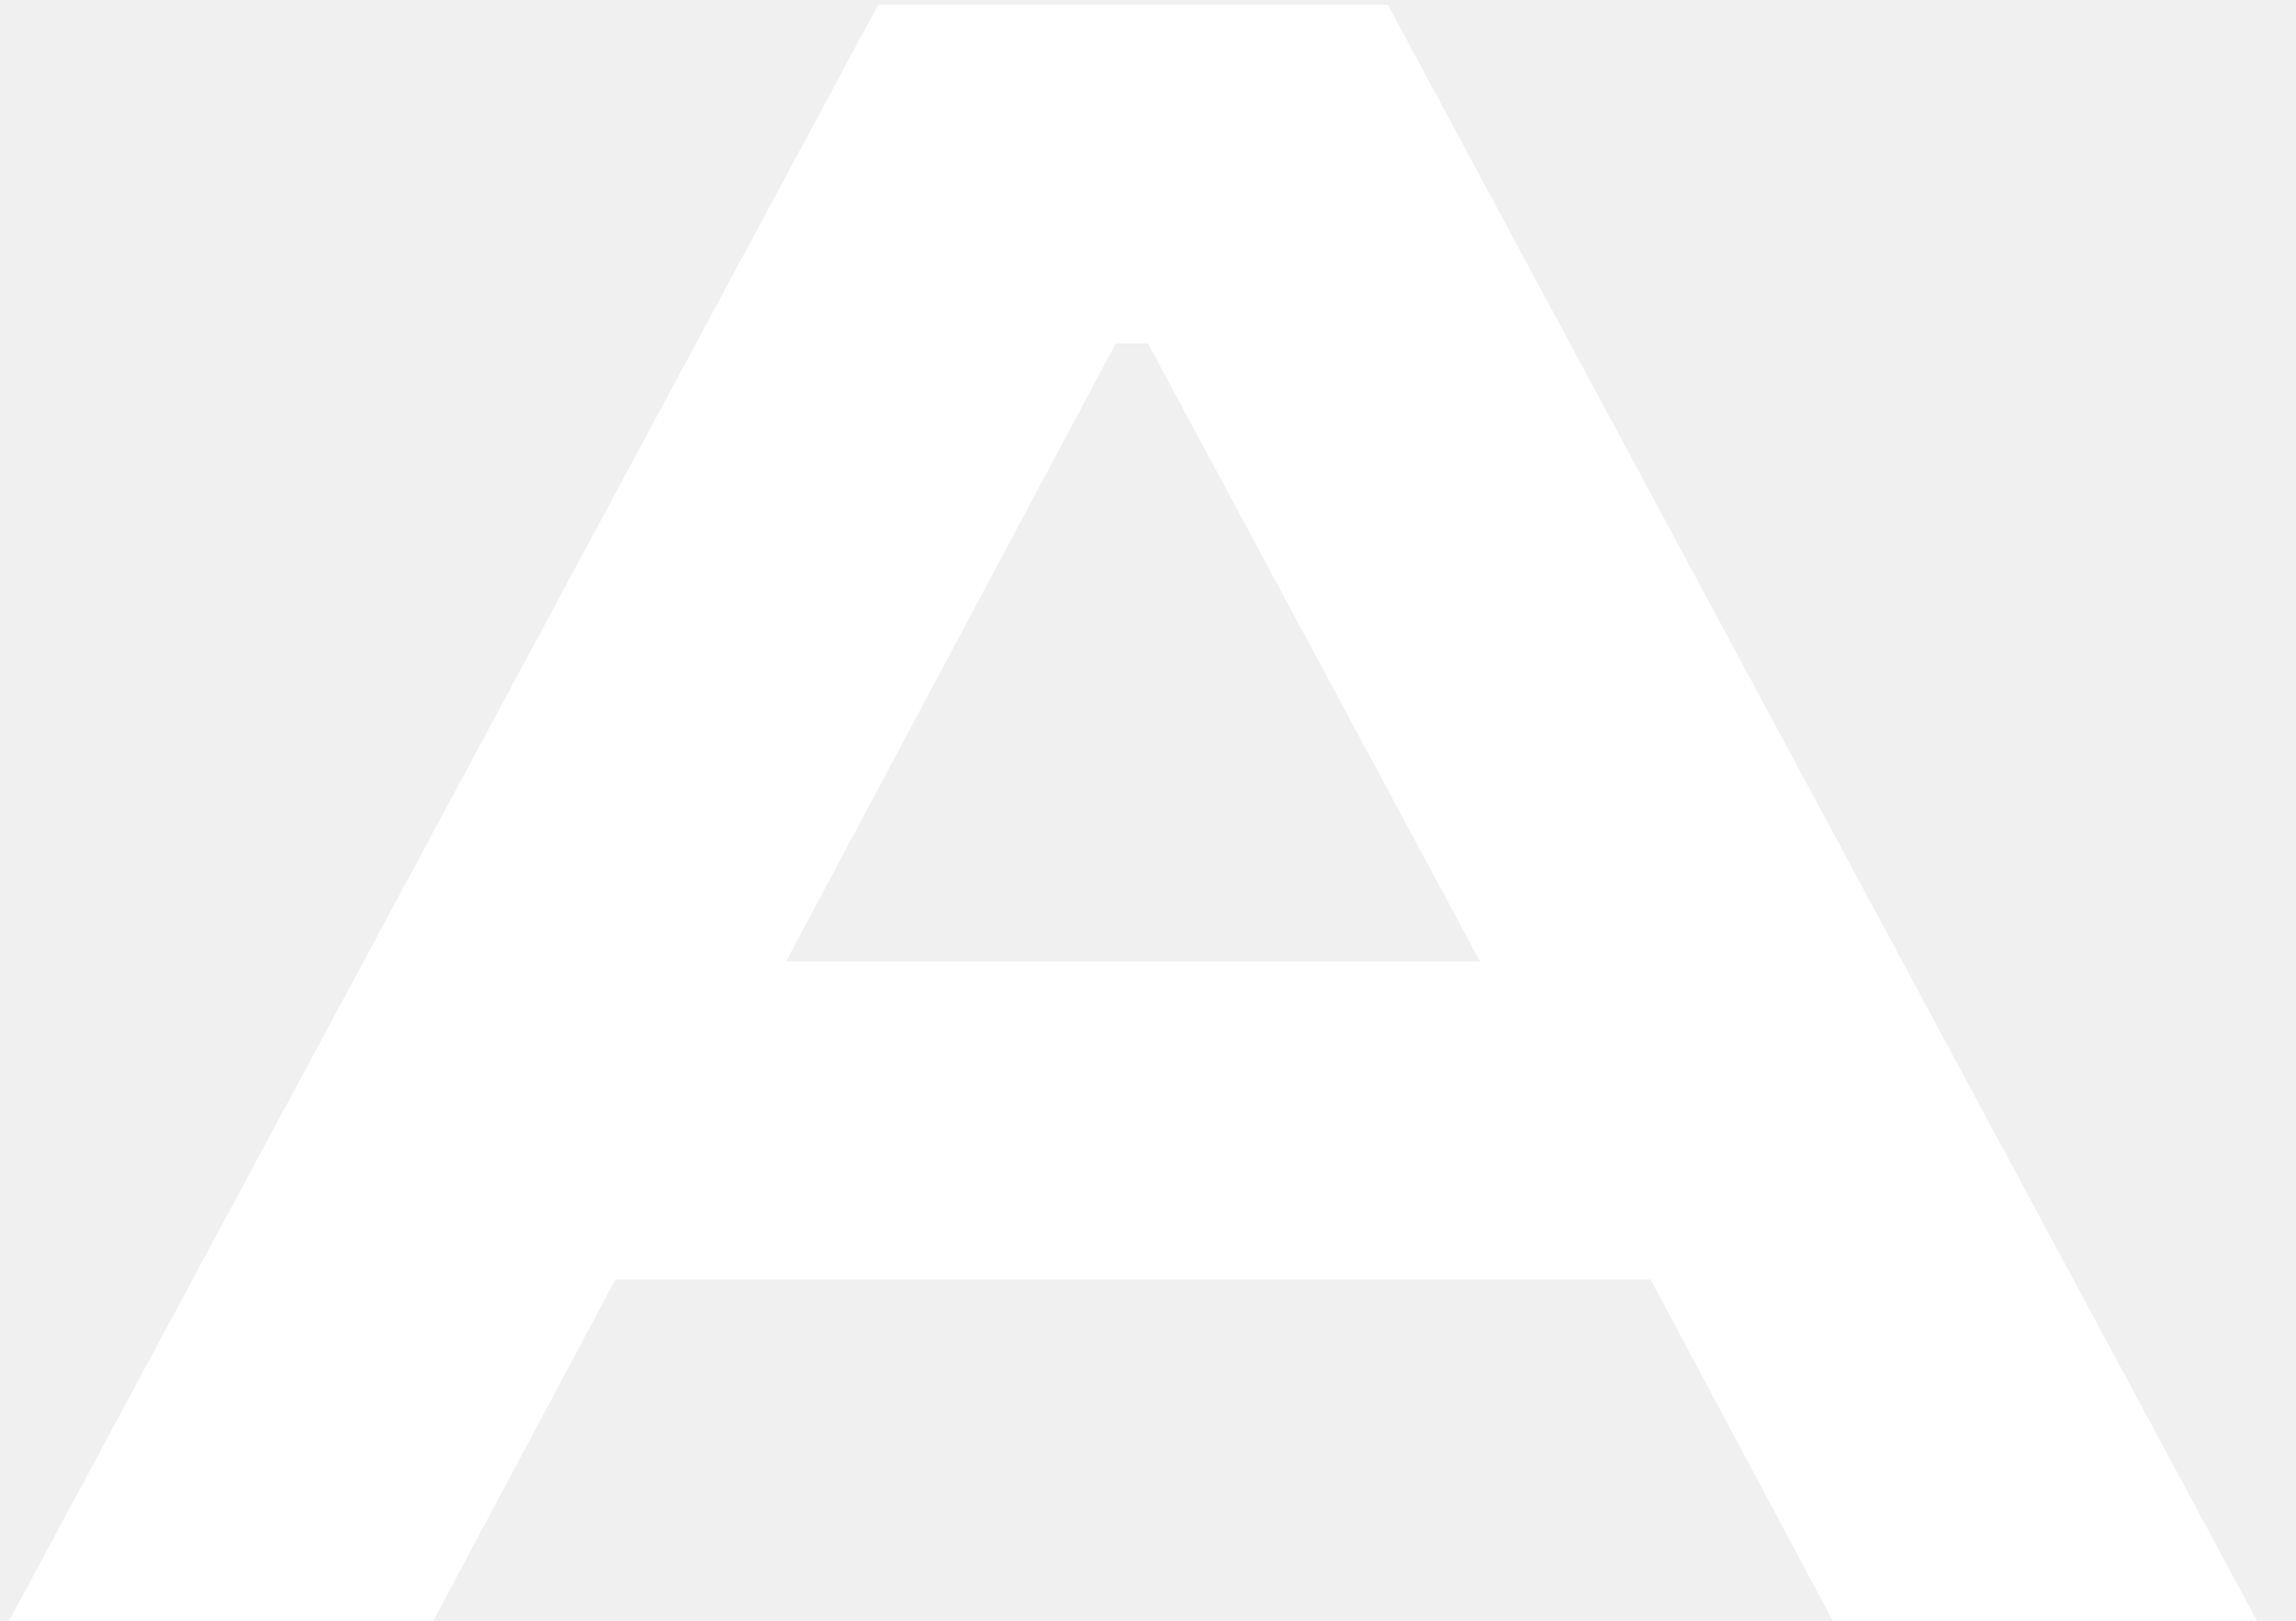
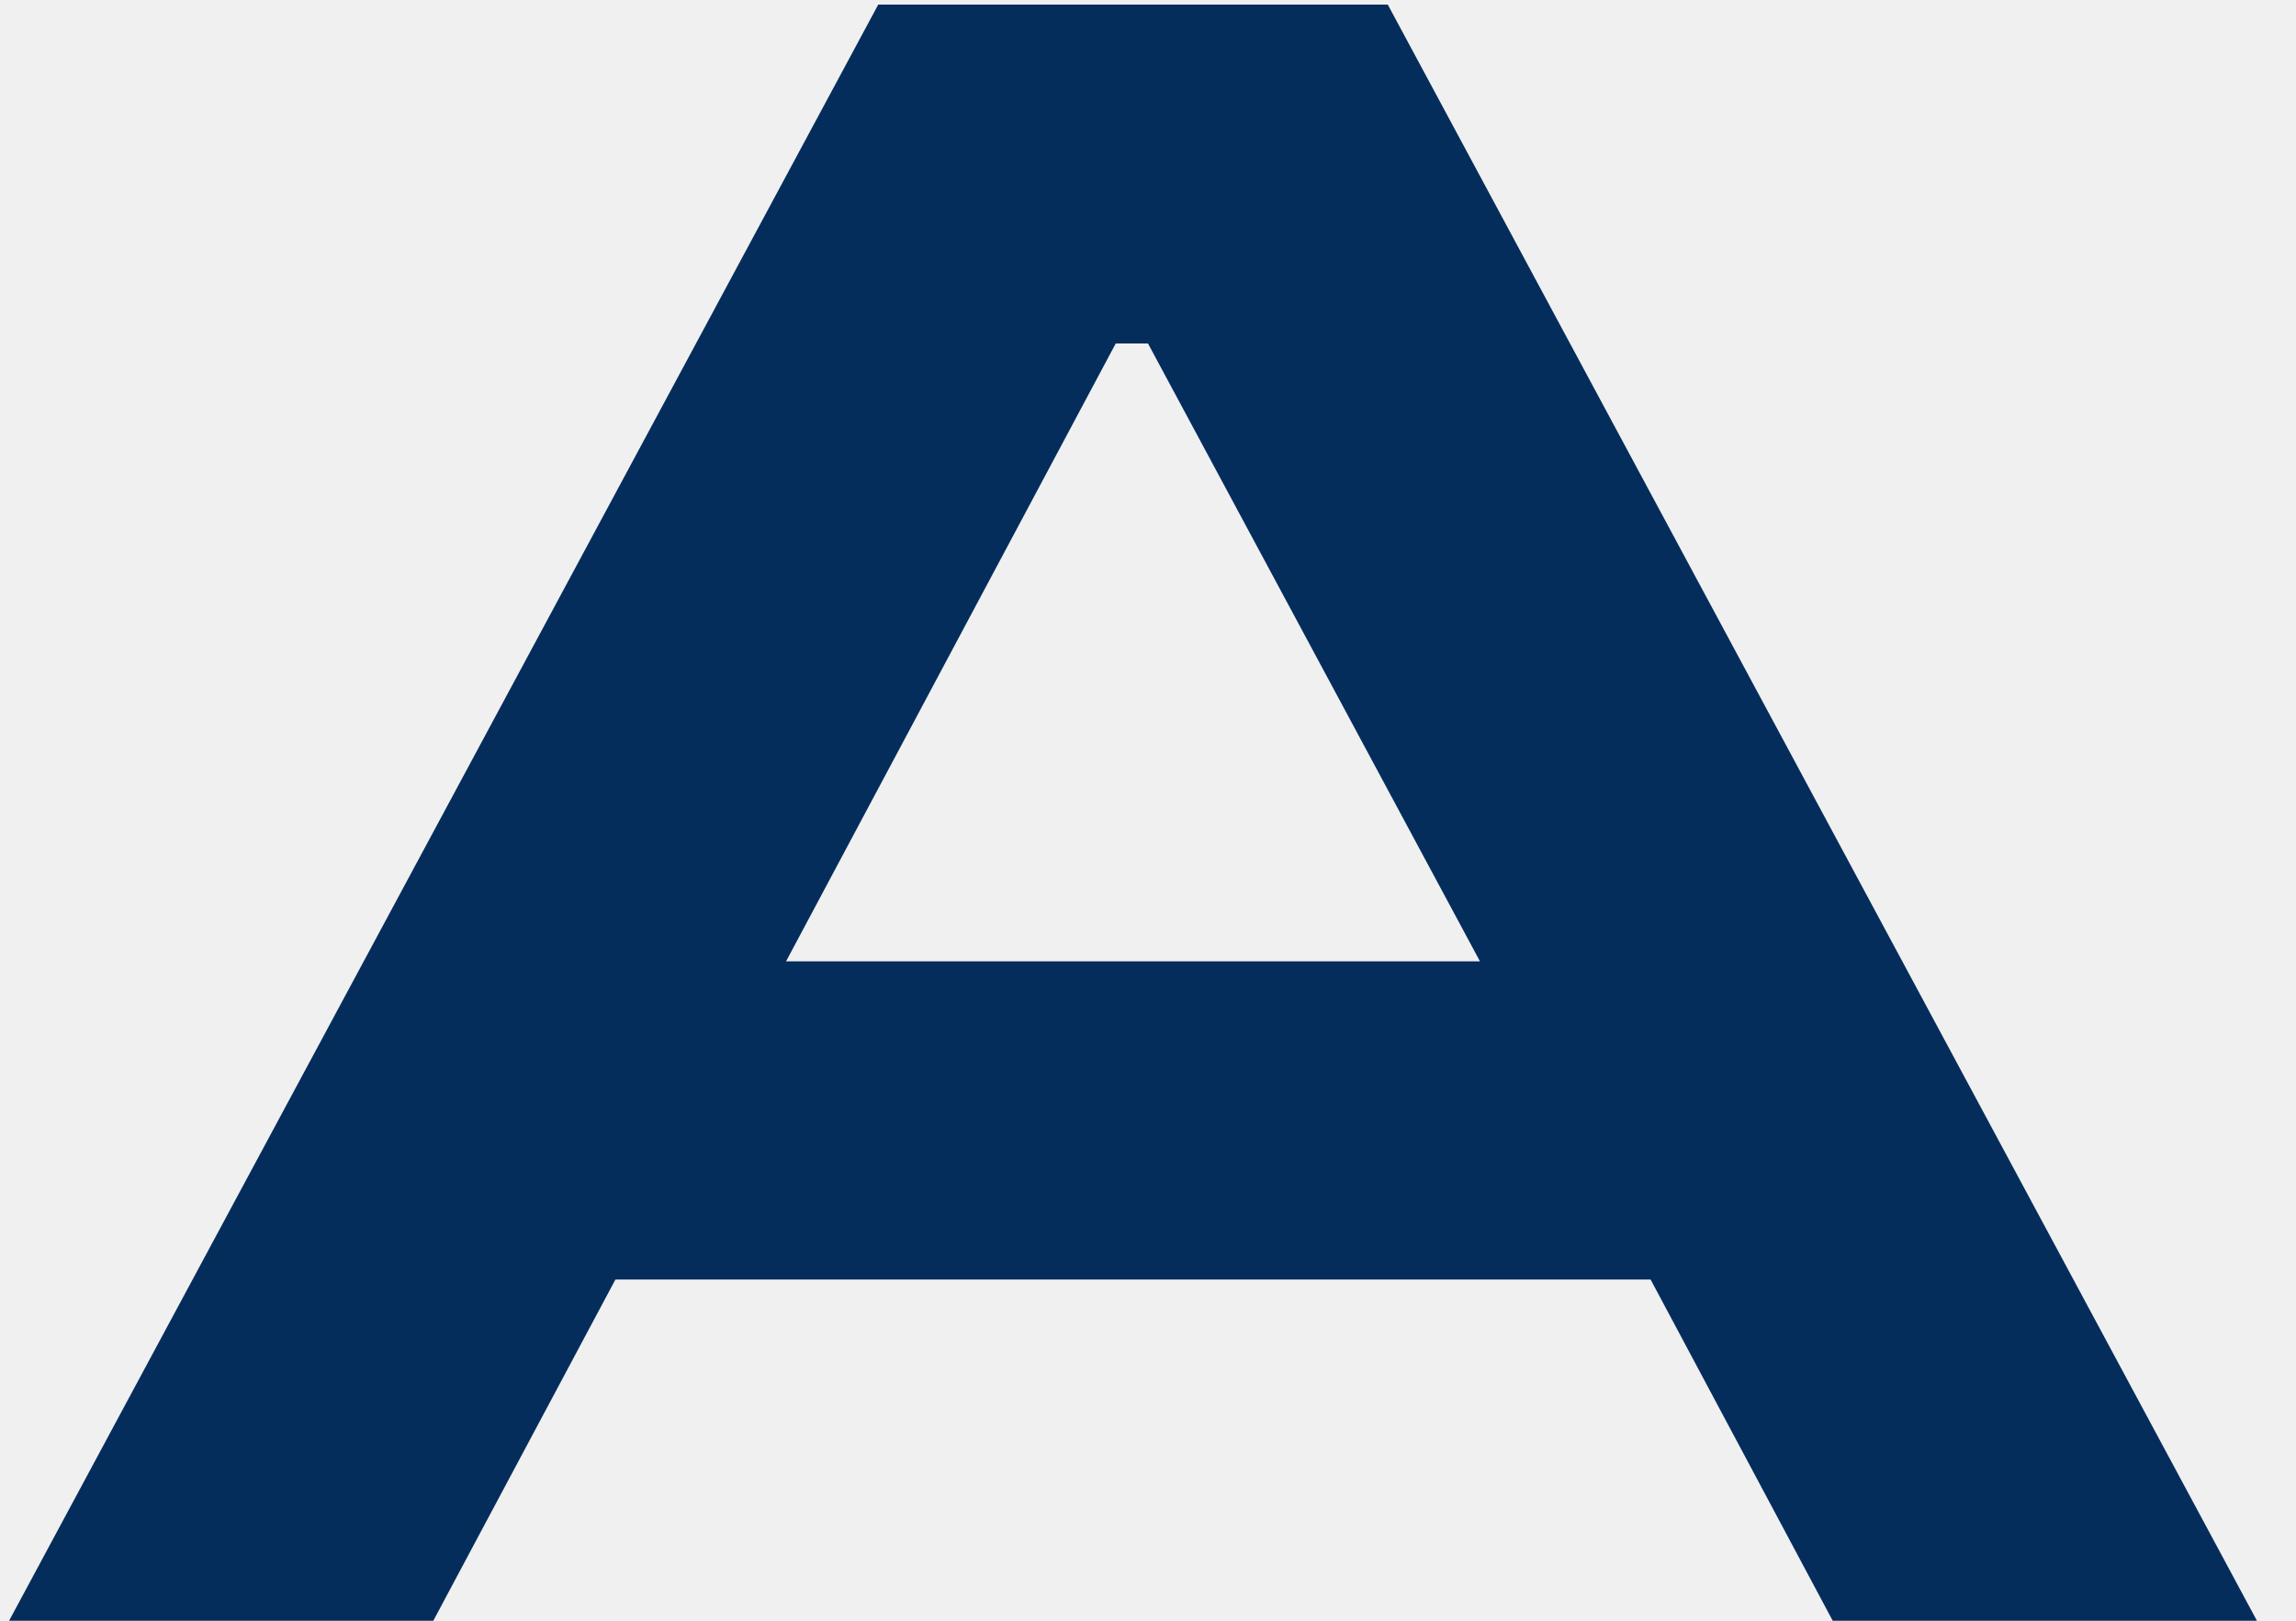
<svg xmlns="http://www.w3.org/2000/svg" width="51" height="36" viewBox="0 0 51 36" fill="none">
-   <path d="M13.67 28.421L9.625 36H0.202L19.508 0.102H30.826L50.132 36H40.709L36.664 28.421H13.67ZM25.5 7.63H24.783L17.46 21.354H32.874L25.5 7.63Z" fill="white" />
+   <path d="M13.67 28.421L9.625 36H0.202L19.508 0.102H30.826L50.132 36H40.709L36.664 28.421H13.67ZM25.5 7.63H24.783L17.46 21.354H32.874L25.5 7.63Z" fill="#042d5c" />
</svg>
